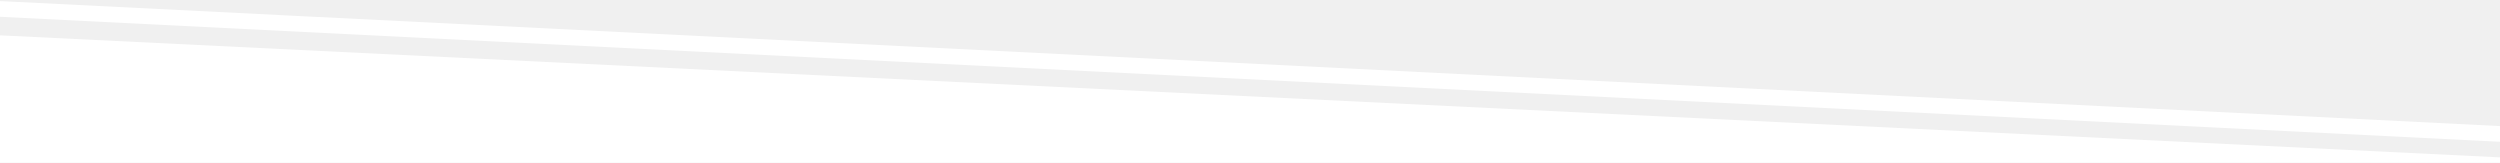
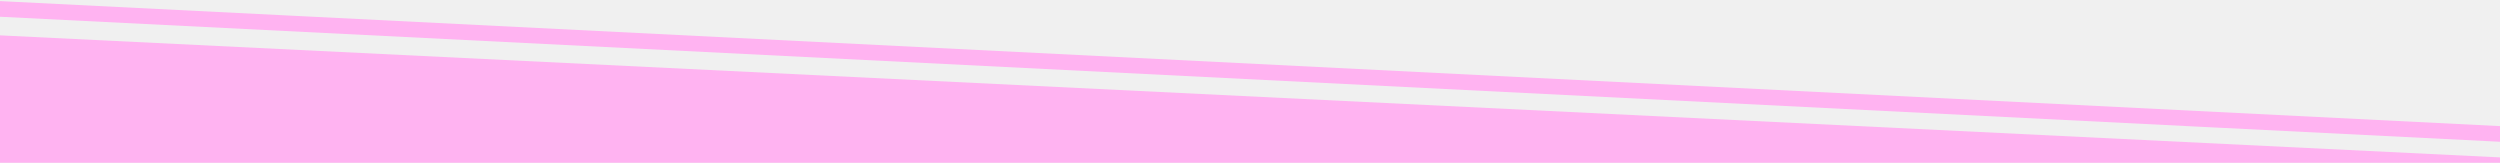
<svg xmlns="http://www.w3.org/2000/svg" id="Camada_1" data-name="Camada 1" viewBox="0 0 768 50">
  <defs>
-     <style>.cls-1{fill:none;}.cls-2{clip-path:url(#clip-path);}.cls-3{fill:#fff;}</style>
+     <style>.cls-1{fill:none;}.cls-2{clip-path:url(#clip-path);}.cls-3{fill:#ffb3f1;}</style>
    <clipPath id="clip-path">
      <rect class="cls-1" width="768" height="50" />
    </clipPath>
  </defs>
  <g class="cls-2">
    <polygon class="cls-3" points="776.37 79.19 -9 55 -7.57 10.49 777.85 48.83 776.37 79.19" />
    <rect class="cls-3" x="383.09" y="-370.71" width="4.8" height="786.35" transform="matrix(0.05, -1, 1, 0.05, 344.25, 406.41)" />
  </g>
</svg>
